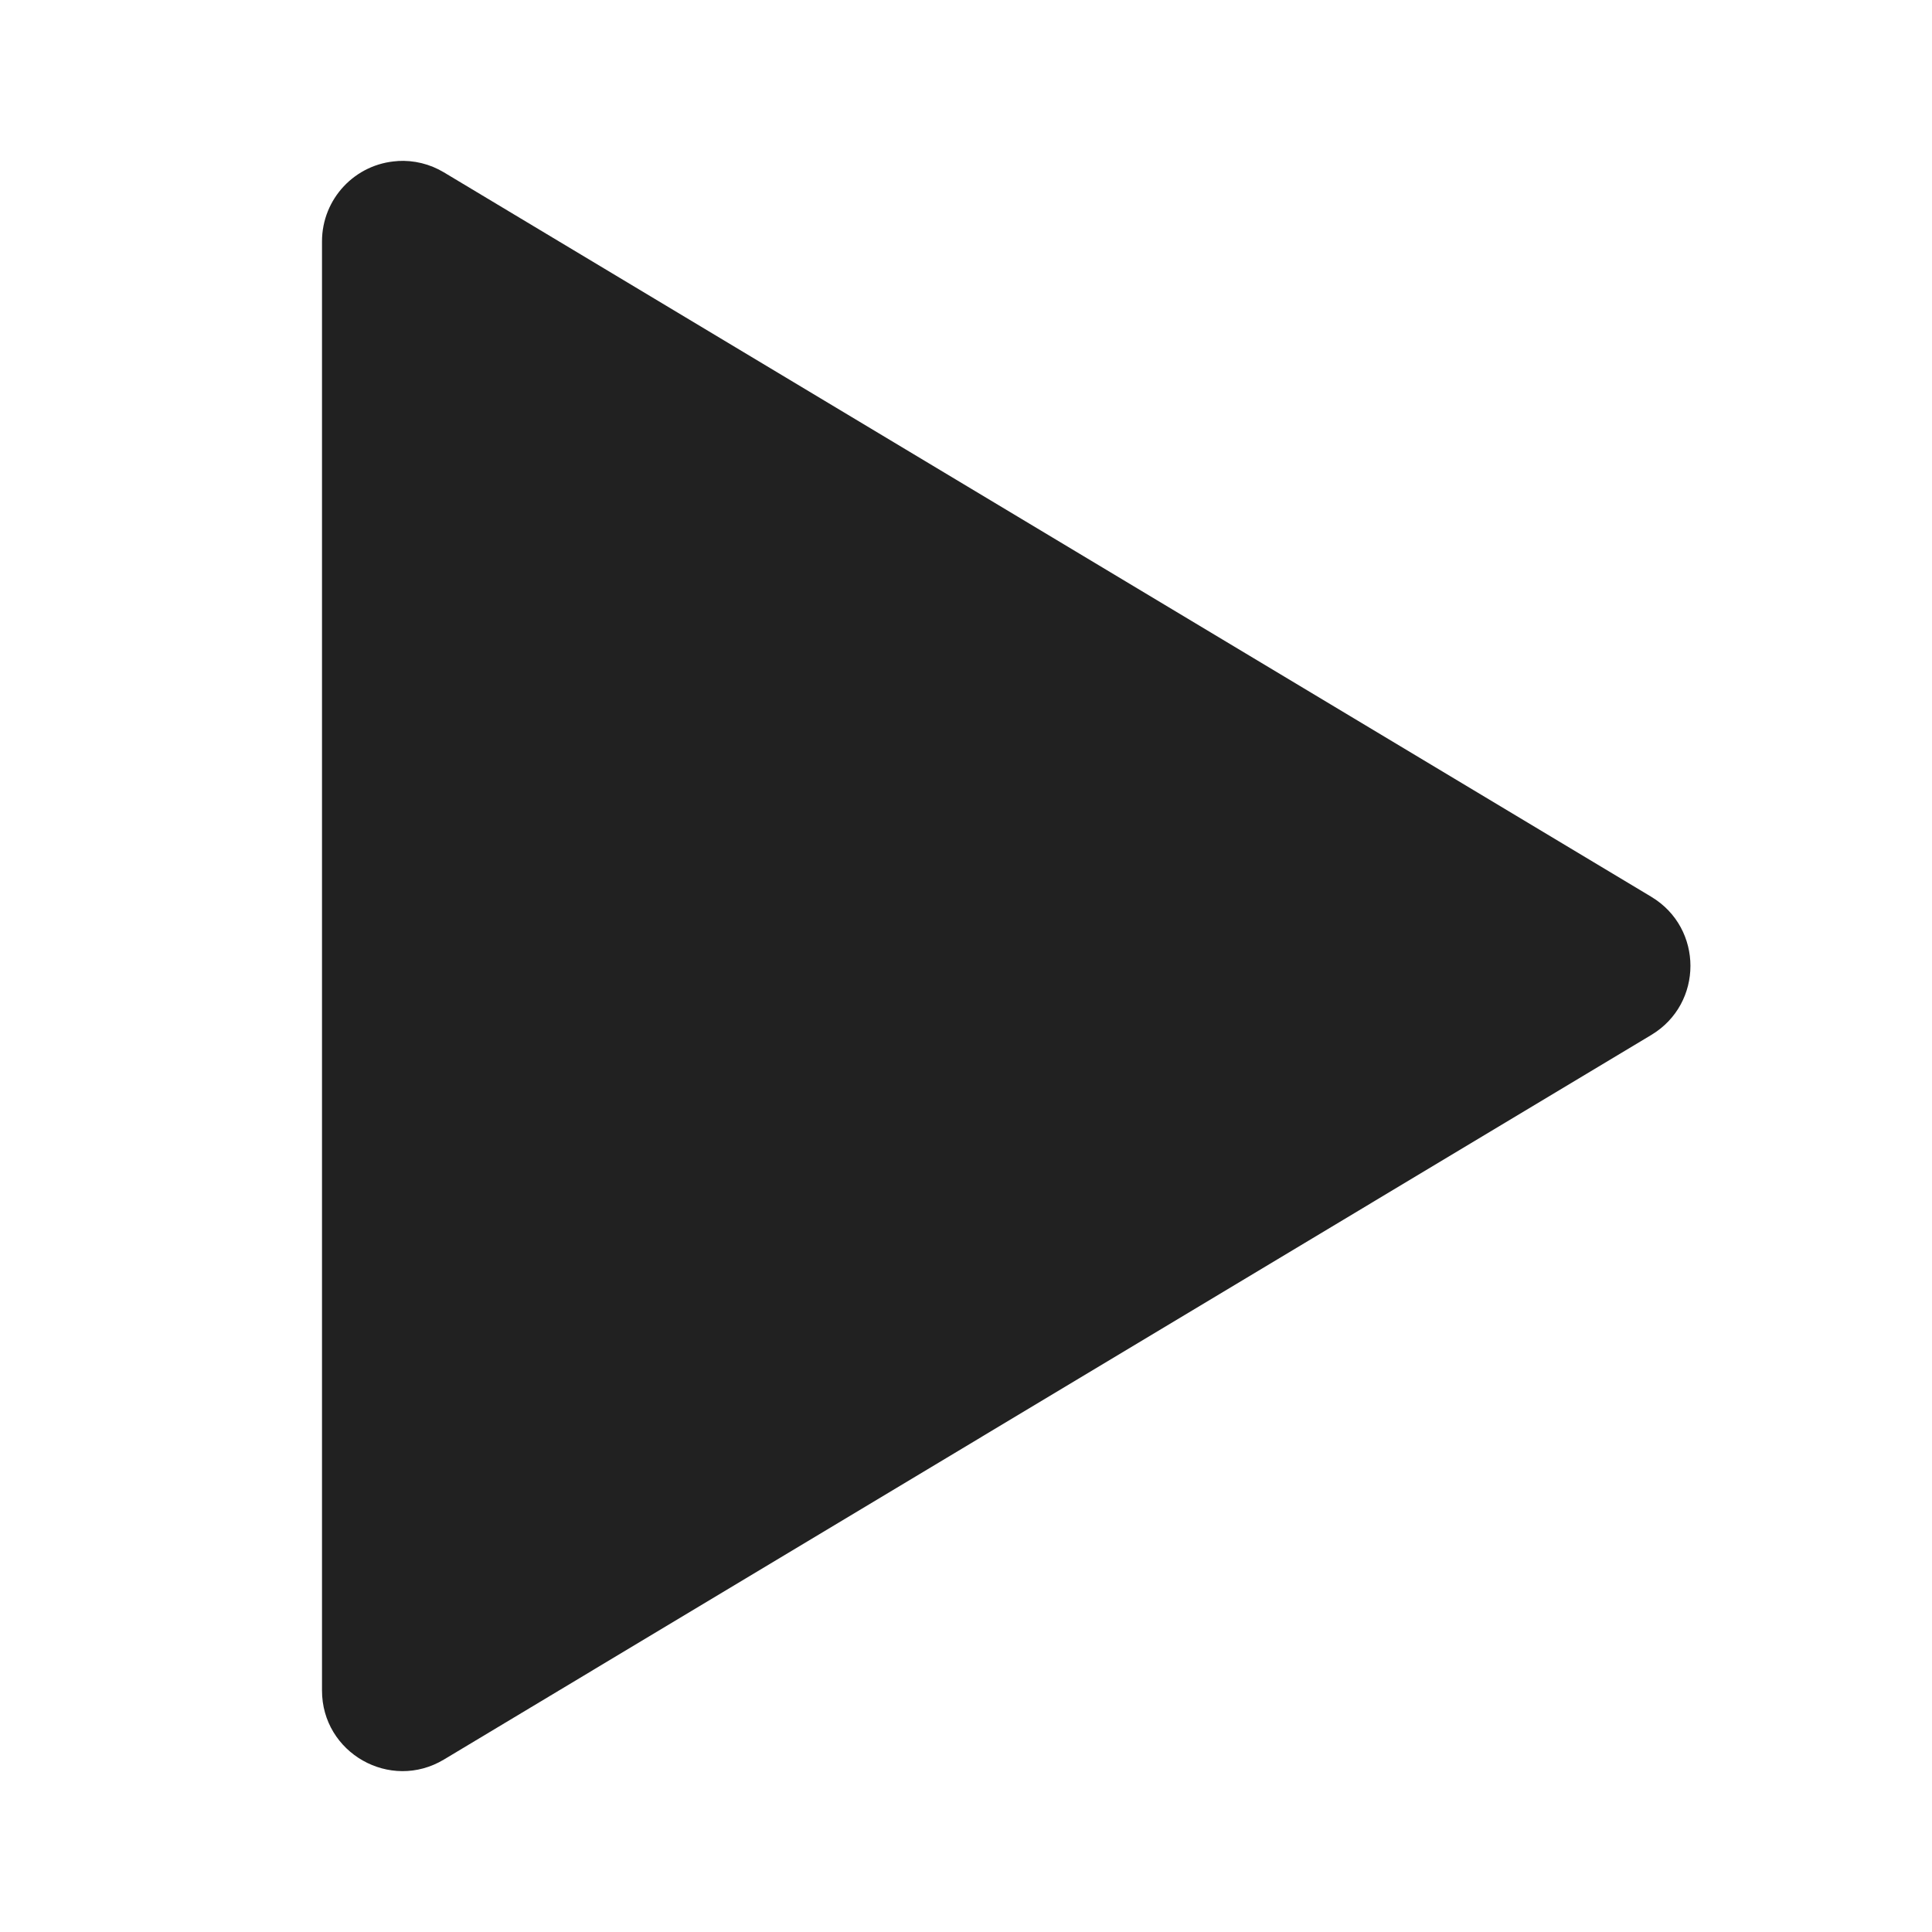
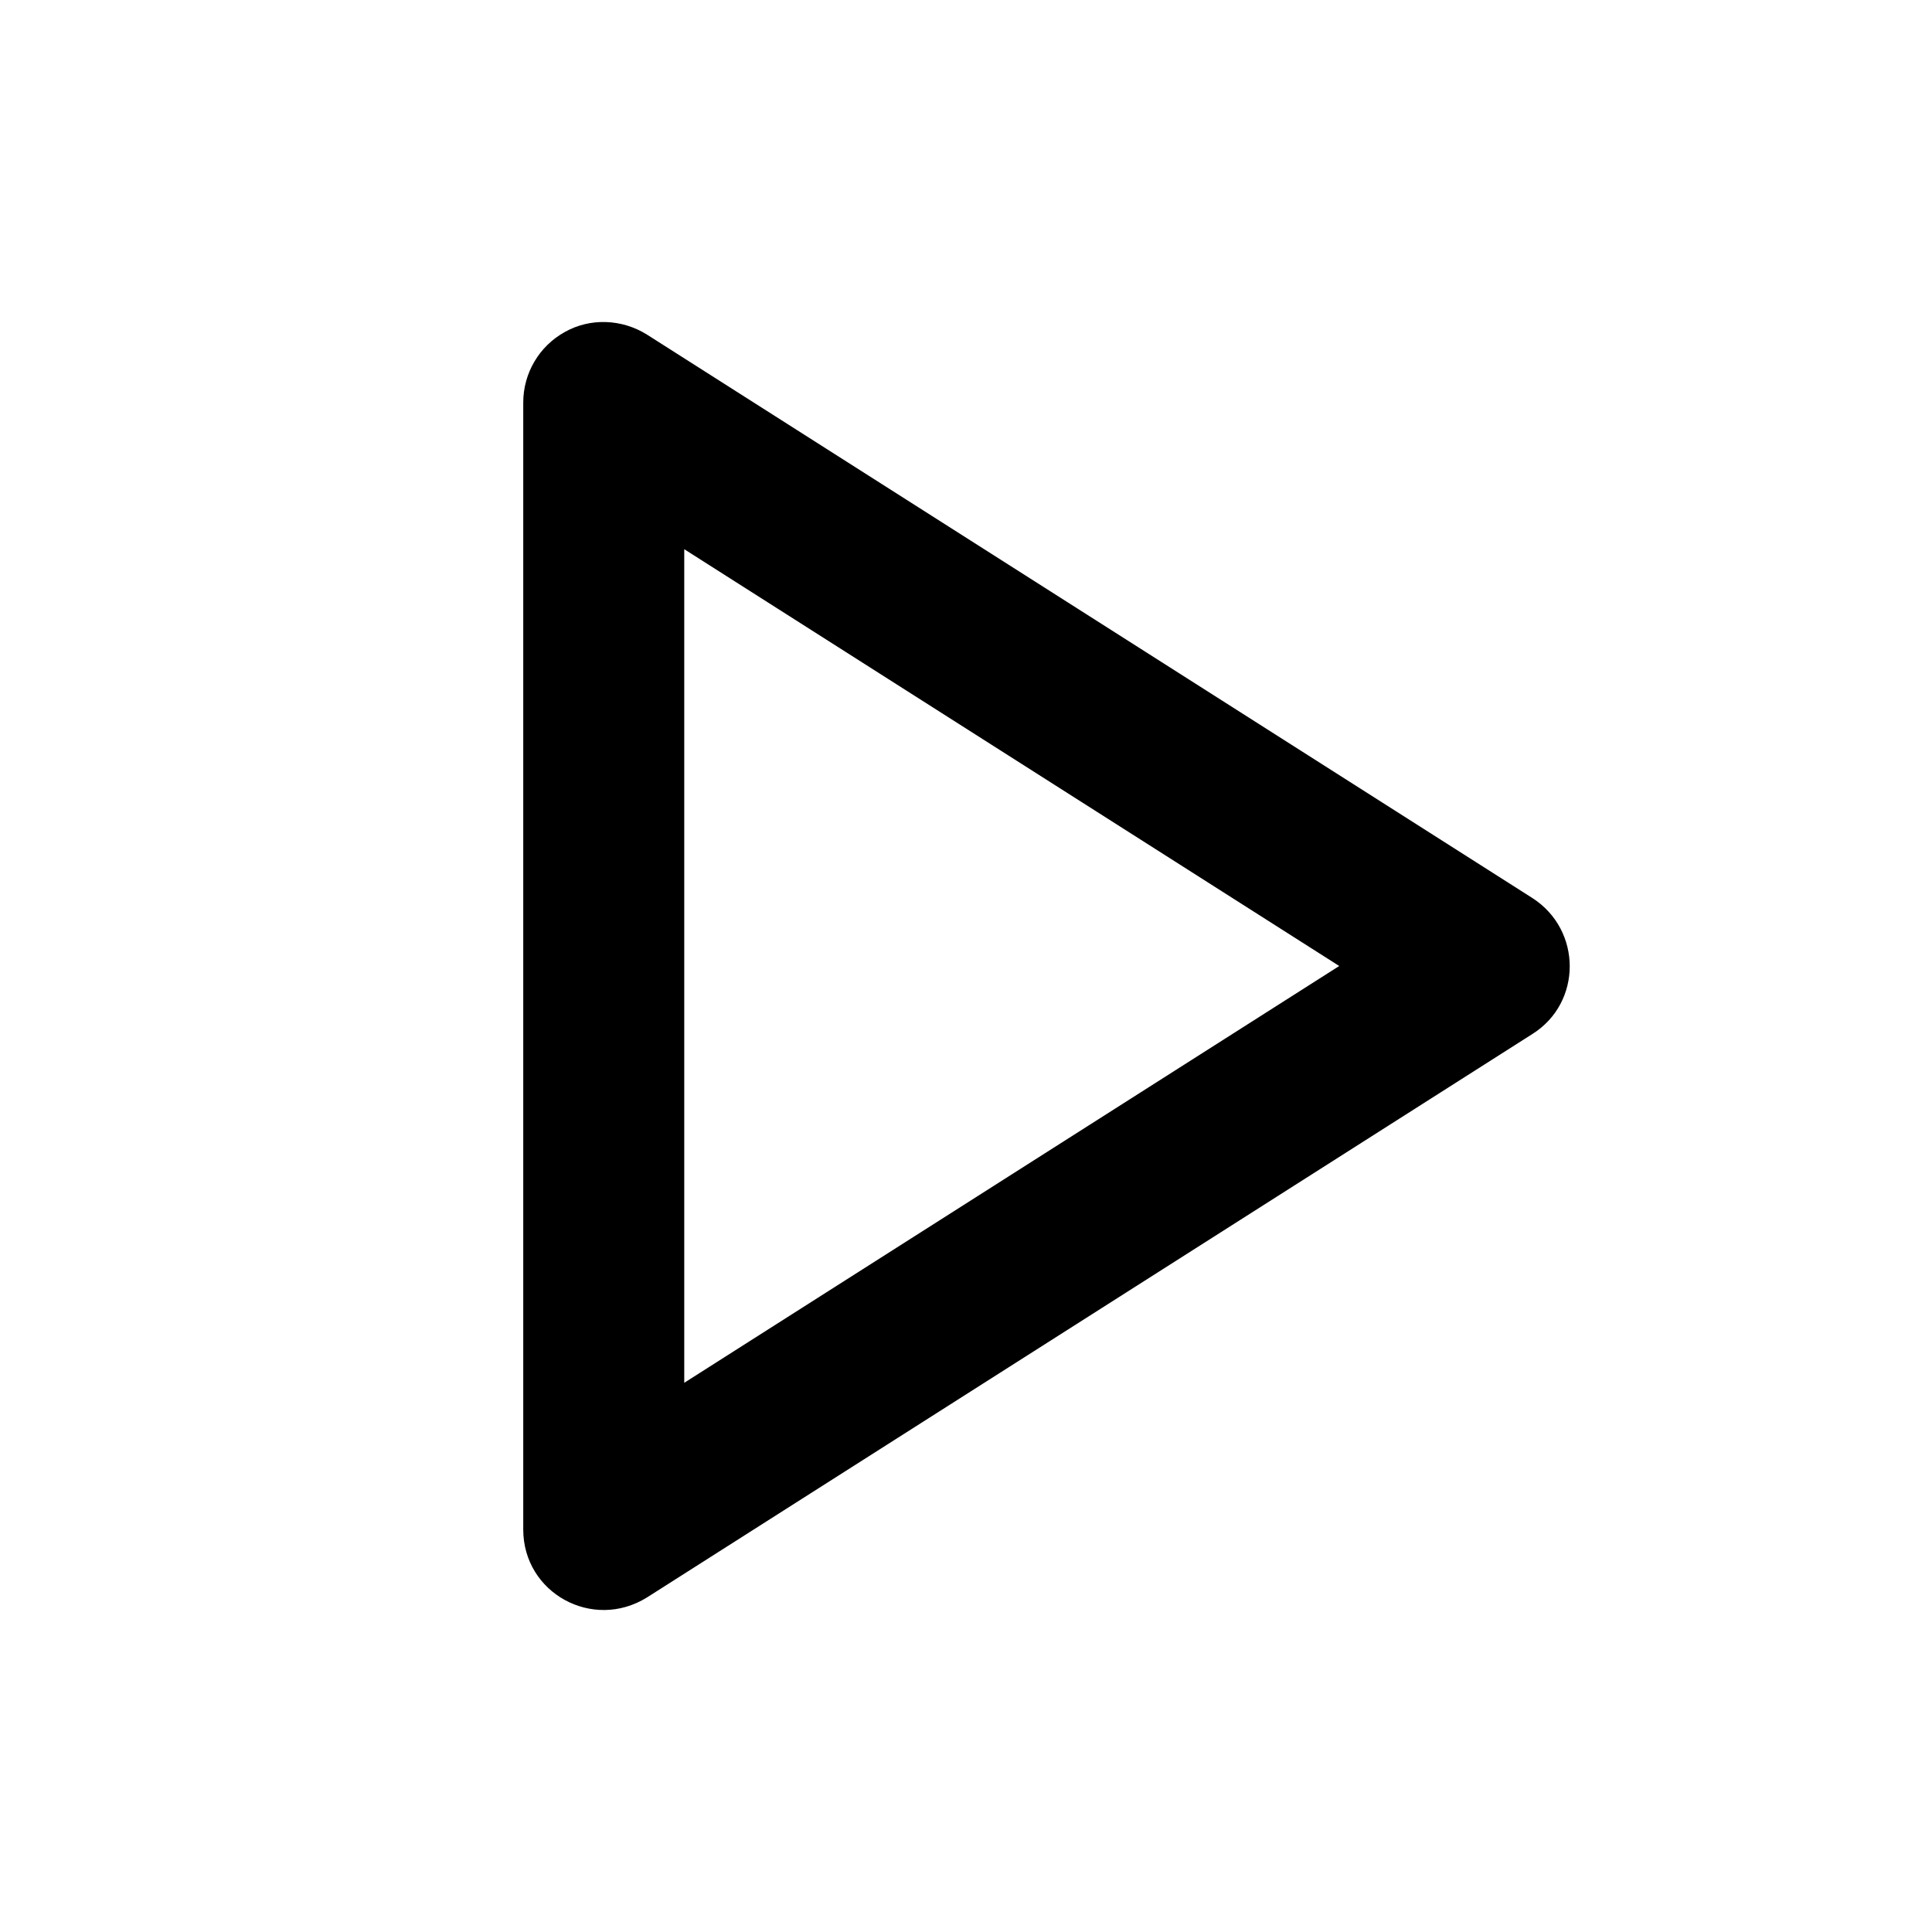
- <svg xmlns="http://www.w3.org/2000/svg" width="24" height="24" id="svg4682" version="1.1">
-   <defs id="defs4684" />
-   <g id="layer1" transform="translate(0,-1028.362)">
-     <path style="color:#000000;font-style:normal;font-variant:normal;font-weight:normal;font-stretch:normal;font-size:medium;line-height:normal;font-family:sans-serif;font-variant-ligatures:normal;font-variant-position:normal;font-variant-caps:normal;font-variant-numeric:normal;font-variant-alternates:normal;font-feature-settings:normal;text-indent:0;text-align:start;text-decoration:none;text-decoration-line:none;text-decoration-style:solid;text-decoration-color:#000000;letter-spacing:normal;word-spacing:normal;text-transform:none;writing-mode:lr-tb;direction:ltr;text-orientation:mixed;dominant-baseline:auto;baseline-shift:baseline;text-anchor:start;white-space:normal;shape-padding:0;clip-rule:nonzero;display:inline;overflow:visible;visibility:visible;opacity:1;isolation:auto;mix-blend-mode:normal;color-interpolation:sRGB;color-interpolation-filters:linearRGB;solid-color:#000000;solid-opacity:1;vector-effect:none;fill:#212121;fill-opacity:1;fill-rule:evenodd;stroke:none;stroke-width:2;stroke-linecap:butt;stroke-linejoin:round;stroke-miterlimit:4;stroke-dasharray:none;stroke-dashoffset:0;stroke-opacity:1;color-rendering:auto;image-rendering:auto;shape-rendering:auto;text-rendering:auto;enable-background:accumulate" d="m 4.939,1030.363 c -0.528,0.032 -0.939,0.469 -0.939,0.998 v 18 c -9.632e-4,0.777 0.847,1.259 1.514,0.859 l 15,-9.002 c 0.647,-0.389 0.647,-1.326 0,-1.715 l -15,-9 c -0.173,-0.104 -0.373,-0.153 -0.574,-0.141 z" id="path7835-5" />
+ <svg xmlns="http://www.w3.org/2000/svg" width="48.0px" height="48.0px" viewBox="0 0 48.0 48.0" version="1.1" id="SVGRoot">
+   <defs id="defs4288" />
+   <g id="layer1">
+     <path style="color:#000000;fill:#000000;fill-rule:evenodd;stroke-linejoin:round;-inkscape-stroke:none" d="M 14.037,8.246 C 13.397,8.598 13,9.27 13,10 v 28 c -5.79e-4,1.578 1.725,2.527 3.074,1.688 l 22,-14 c 1.234,-0.777 1.234,-2.58 0,-3.375 l -22,-14 C 15.447,7.921 14.661,7.896 14.037,8.246 Z M 17,13.645 33.273,24 17,34.355 Z" id="path5917" />
  </g>
</svg>
